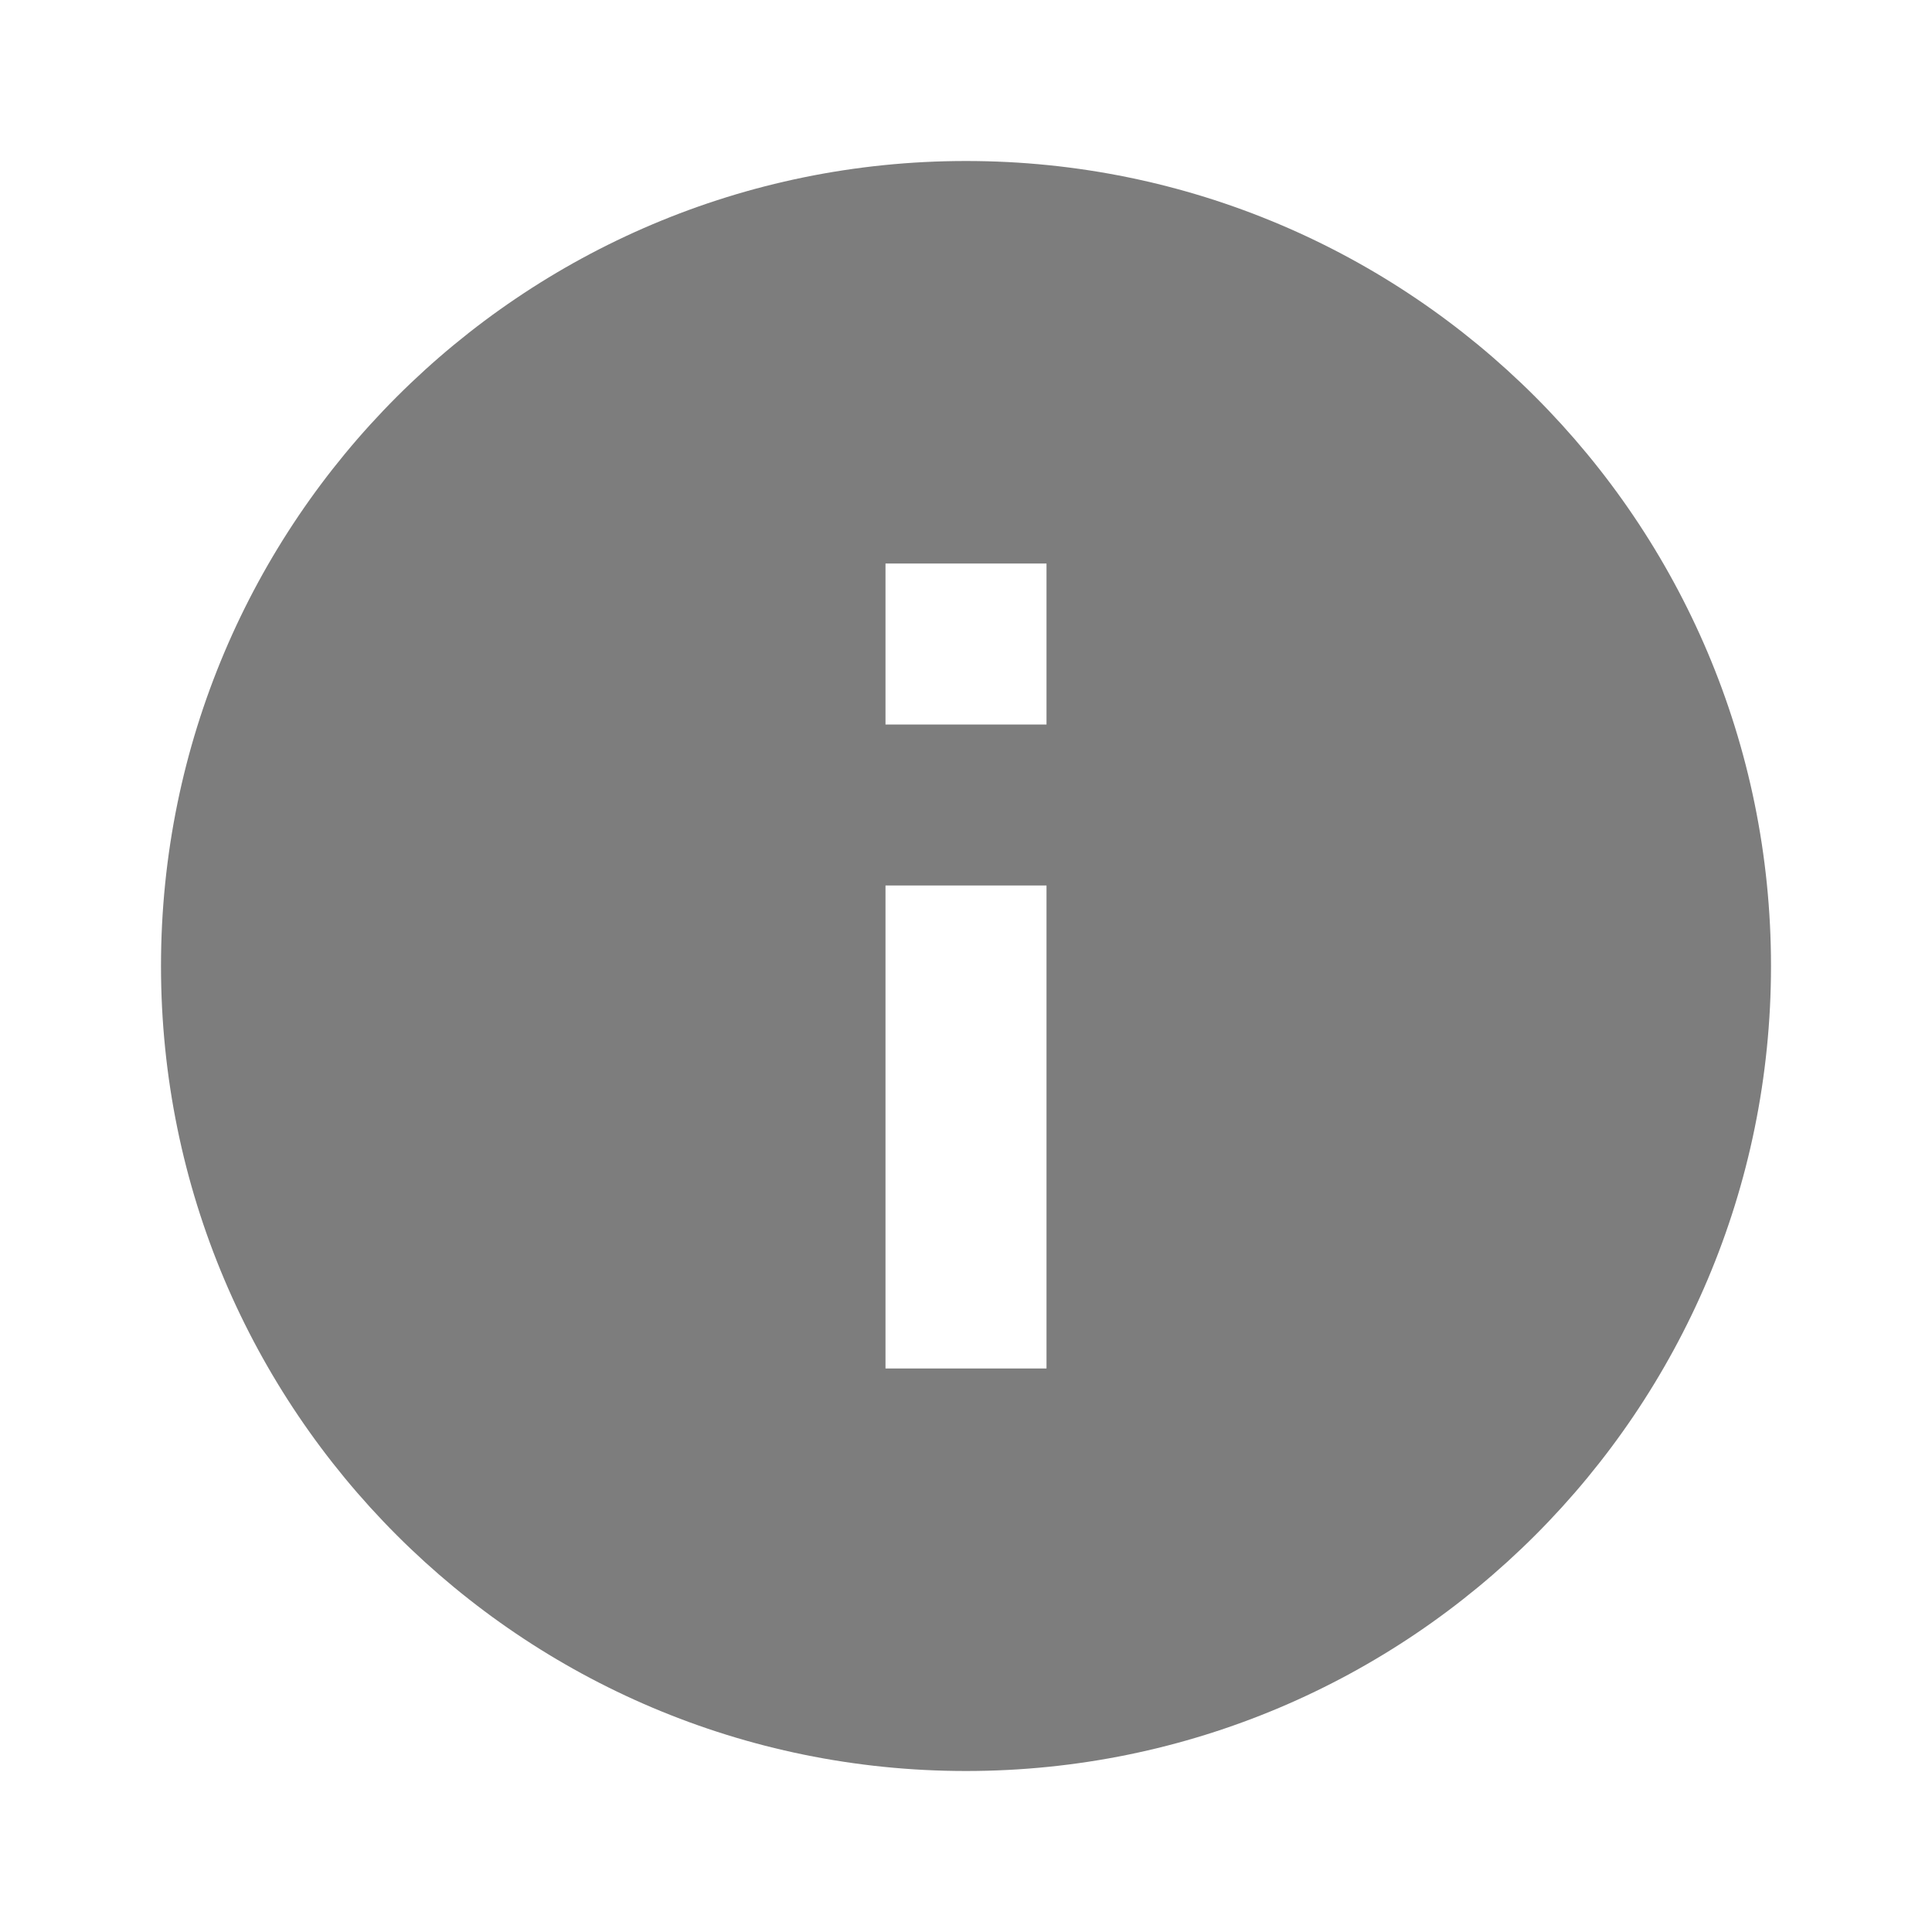
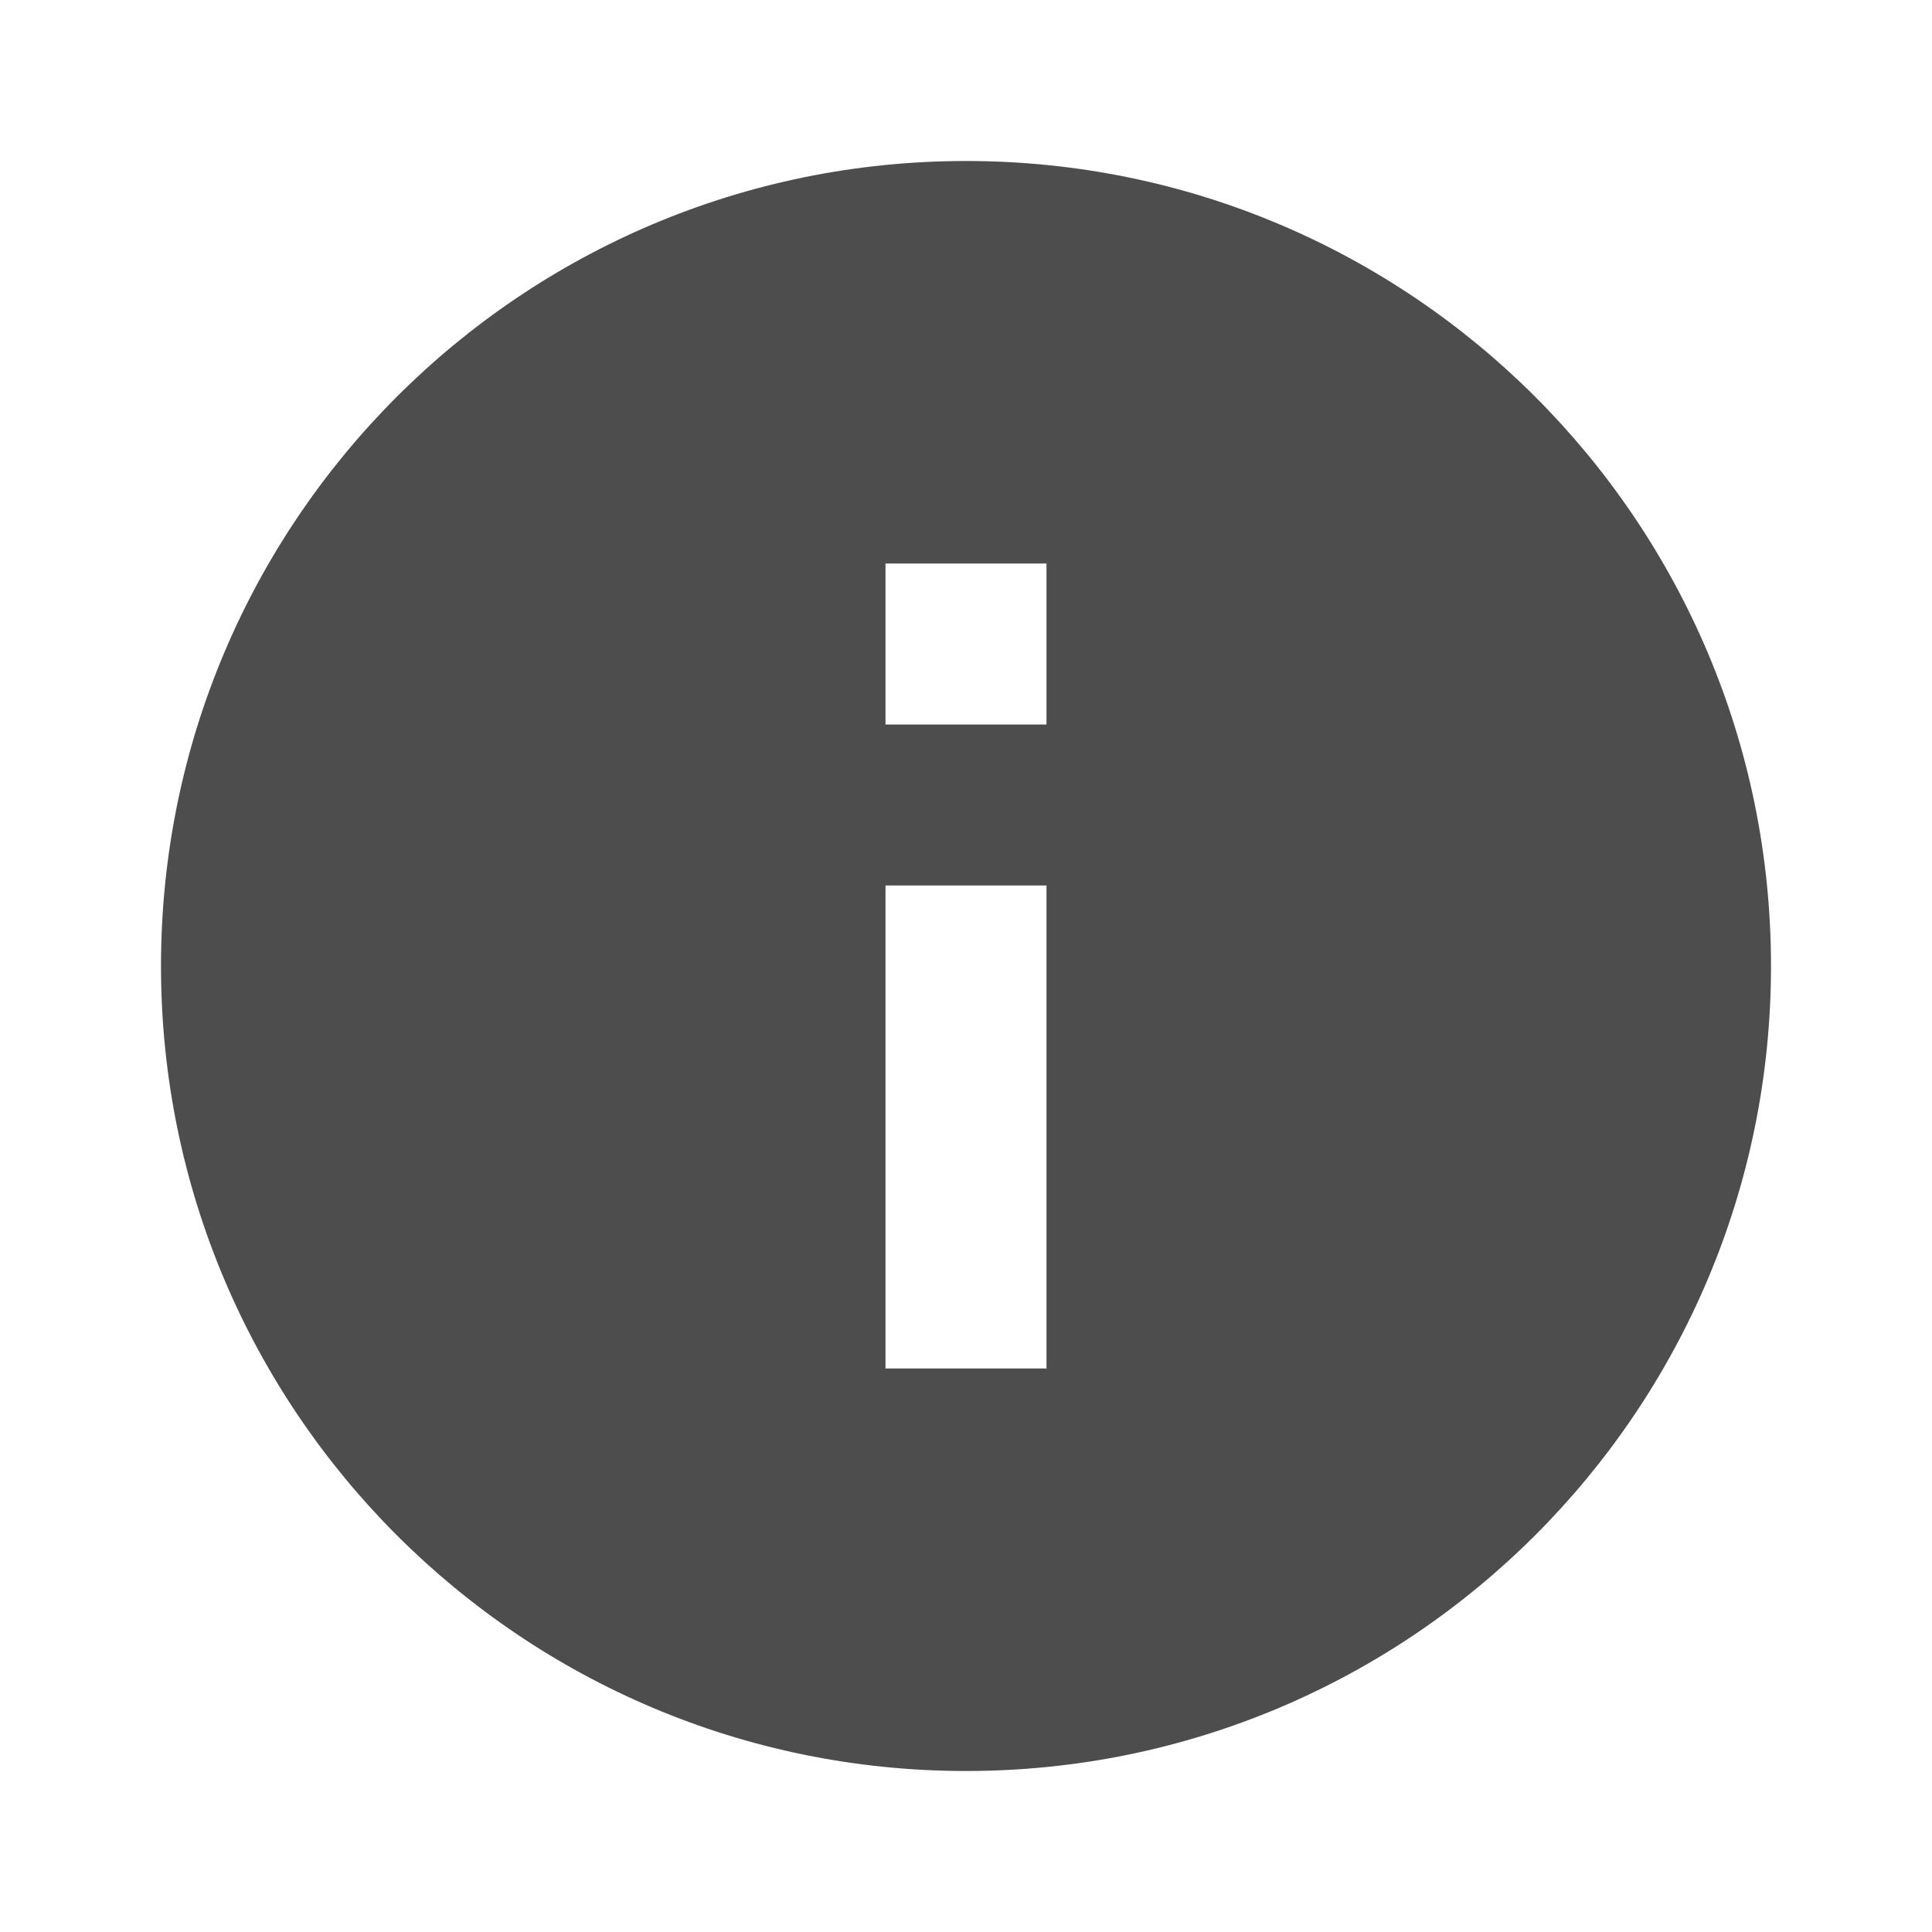
<svg xmlns="http://www.w3.org/2000/svg" version="1.1" width="100%" height="100%" viewBox="0 0 24 24" id="svg4">
  <defs id="defs8" />
-   <path d="M13,9H11V7H13M13,17H11V11H13M12,2A10,10 0 0,0 2,12A10,10 0 0,0 12,22A10,10 0 0,0 22,12A10,10 0 0,0 12,2Z" id="path2" fill="#7D7D7D" />
+   <path d="M13,9H11V7H13M13,17H11V11H13M12,2A10,10 0 0,0 2,12A10,10 0 0,0 12,22A10,10 0 0,0 22,12A10,10 0 0,0 12,2Z" id="path2" fill="#4D4D4D" />
</svg>
